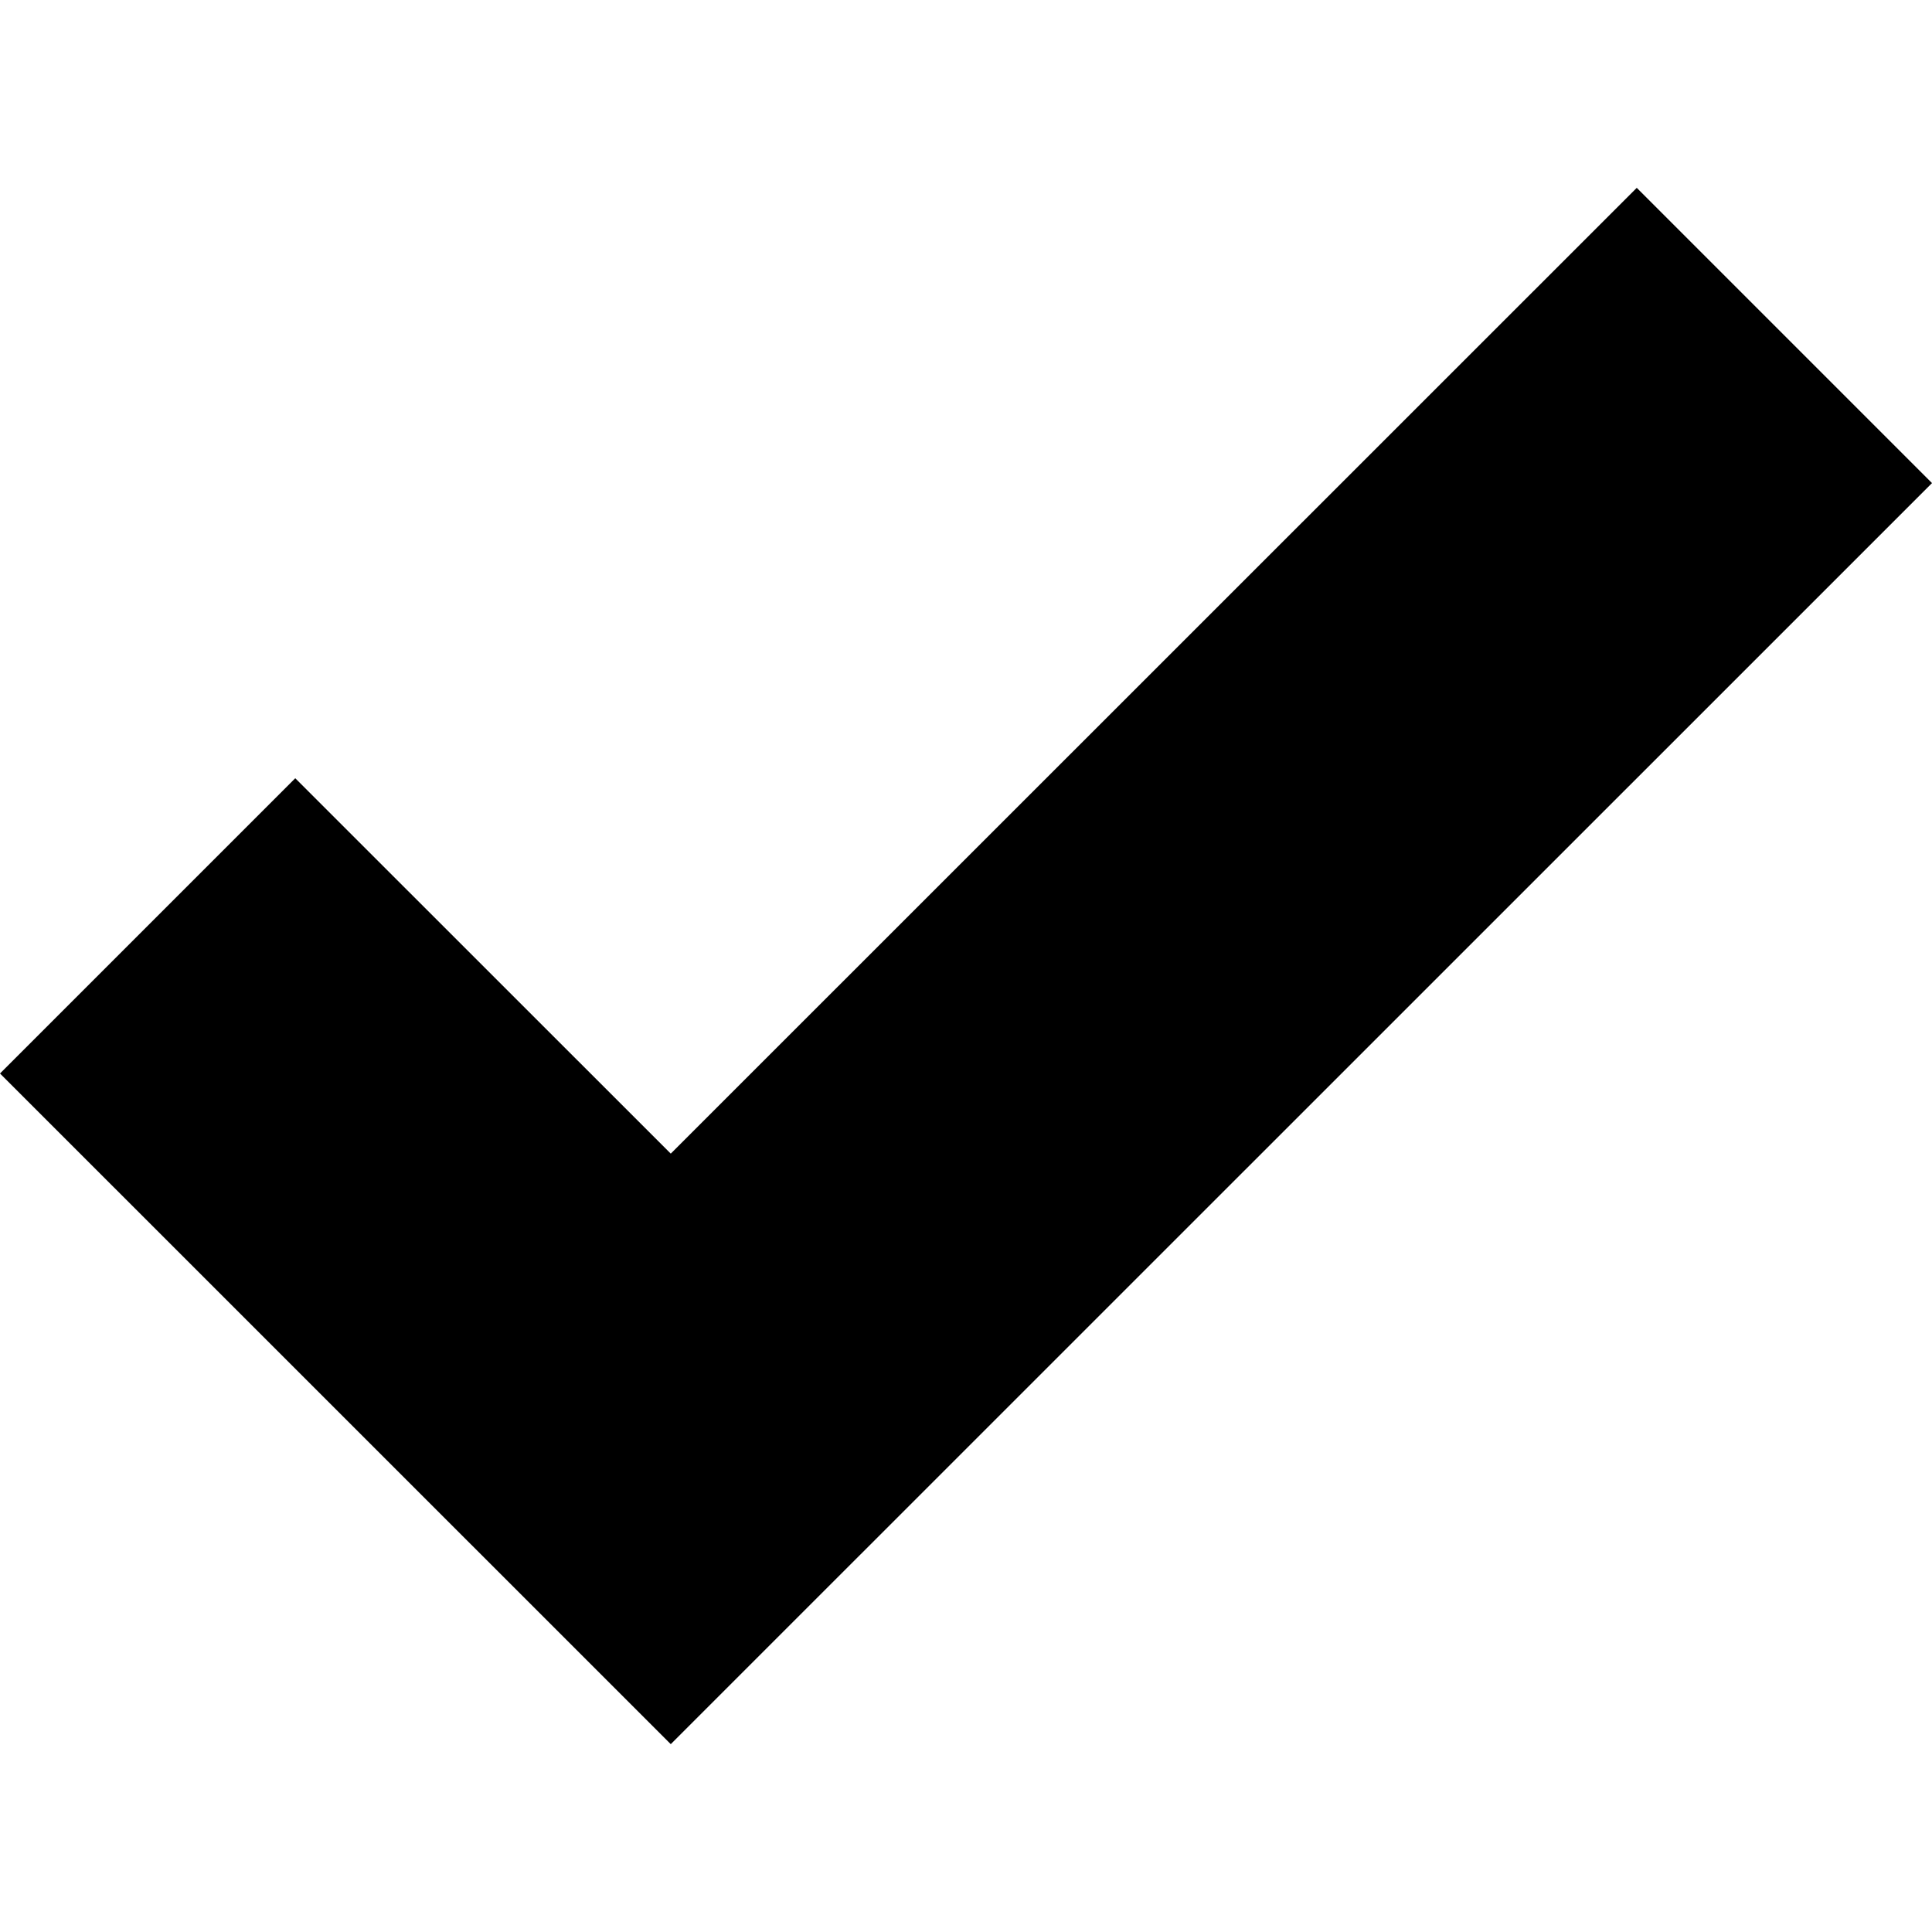
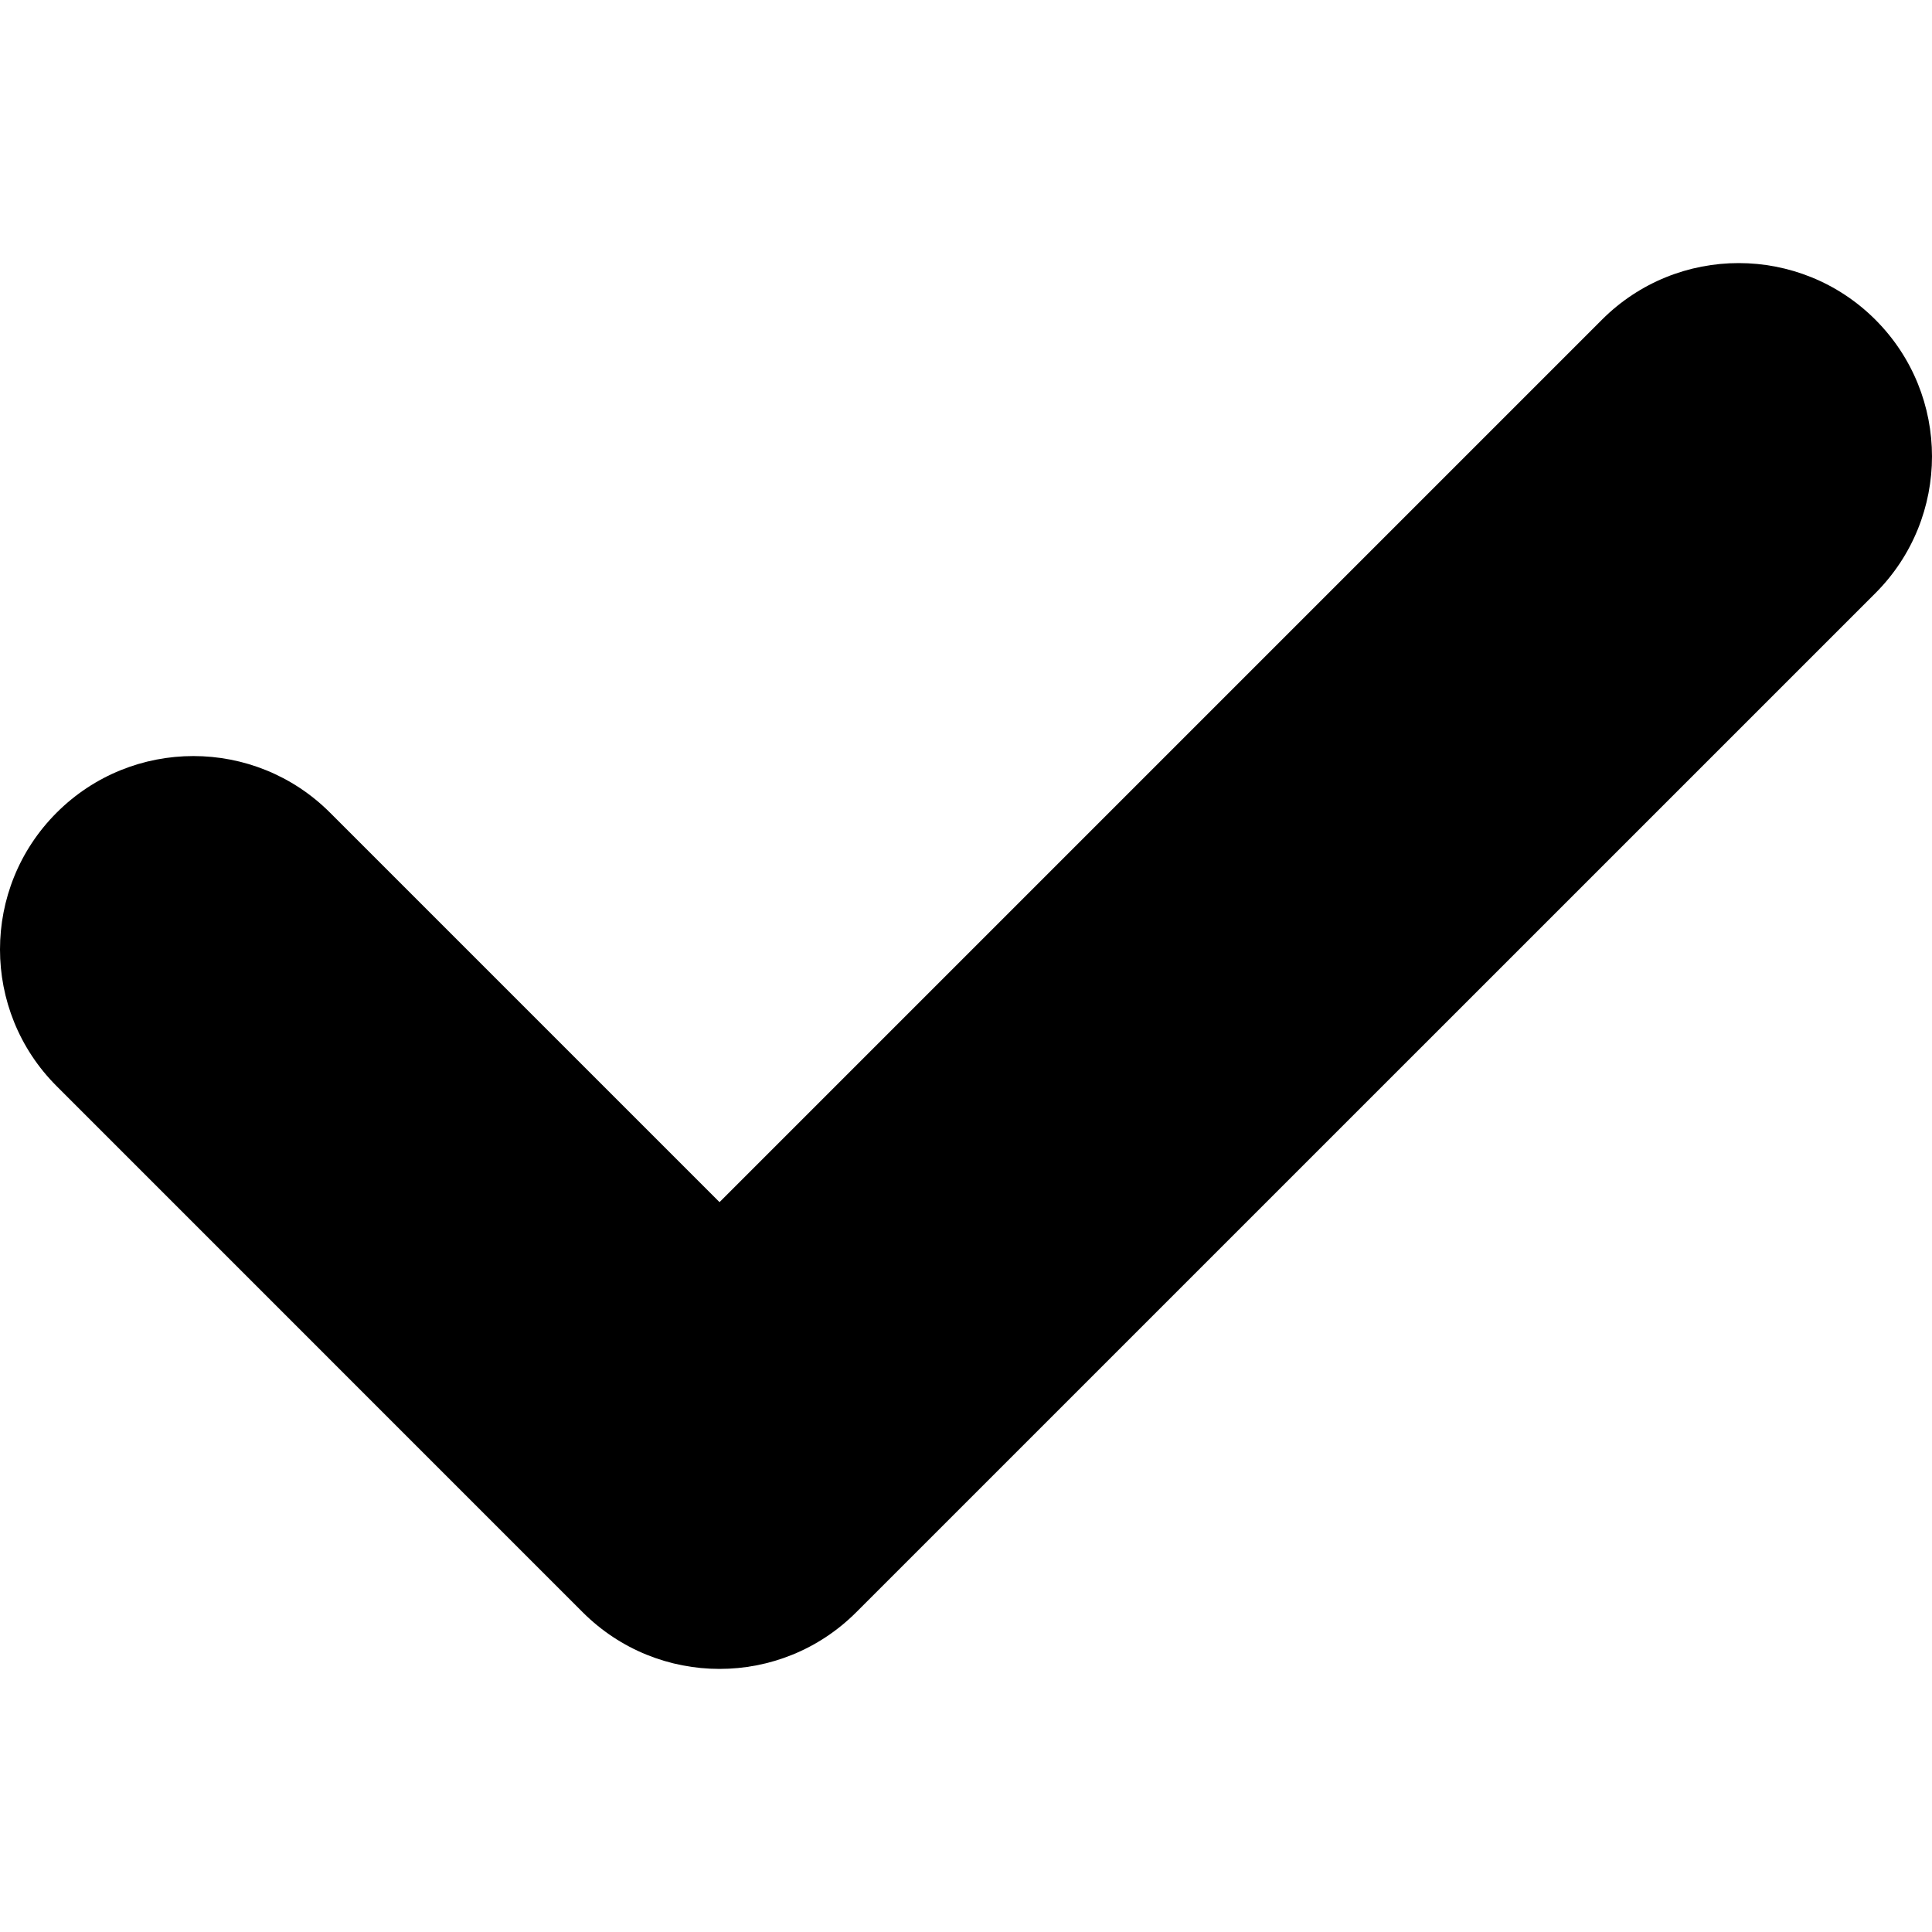
- <svg xmlns="http://www.w3.org/2000/svg" version="1.1" id="Capa_1" x="0px" y="0px" viewBox="0 0 342.357 342.357" style="enable-background:new 0 0 342.357 342.357;" xml:space="preserve">
-   <polygon points="290.04,33.286 118.861,204.427 52.32,137.907 0,190.226 118.862,309.071 342.357,85.606 " />
+ <svg xmlns="http://www.w3.org/2000/svg" version="1.1" id="Capa_1" x="0px" y="0px" width="405.272px" height="405.272px" viewBox="0 0 405.272 405.272" style="enable-background:new 0 0 405.272 405.272;" xml:space="preserve">
+   <g>
+     <path d="M393.401,124.425L179.603,338.208c-15.832,15.835-41.514,15.835-57.361,0L11.878,227.836   c-15.838-15.835-15.838-41.52,0-57.358c15.841-15.841,41.521-15.841,57.355-0.006l81.698,81.699L336.037,67.064   c15.841-15.841,41.523-15.829,57.358,0C409.23,82.902,409.23,108.578,393.401,124.425z" />
+   </g>
  <g>
</g>
  <g>
</g>
  <g>
</g>
  <g>
</g>
  <g>
</g>
  <g>
</g>
  <g>
</g>
  <g>
</g>
  <g>
</g>
  <g>
</g>
  <g>
</g>
  <g>
</g>
  <g>
</g>
  <g>
</g>
  <g>
</g>
</svg>
